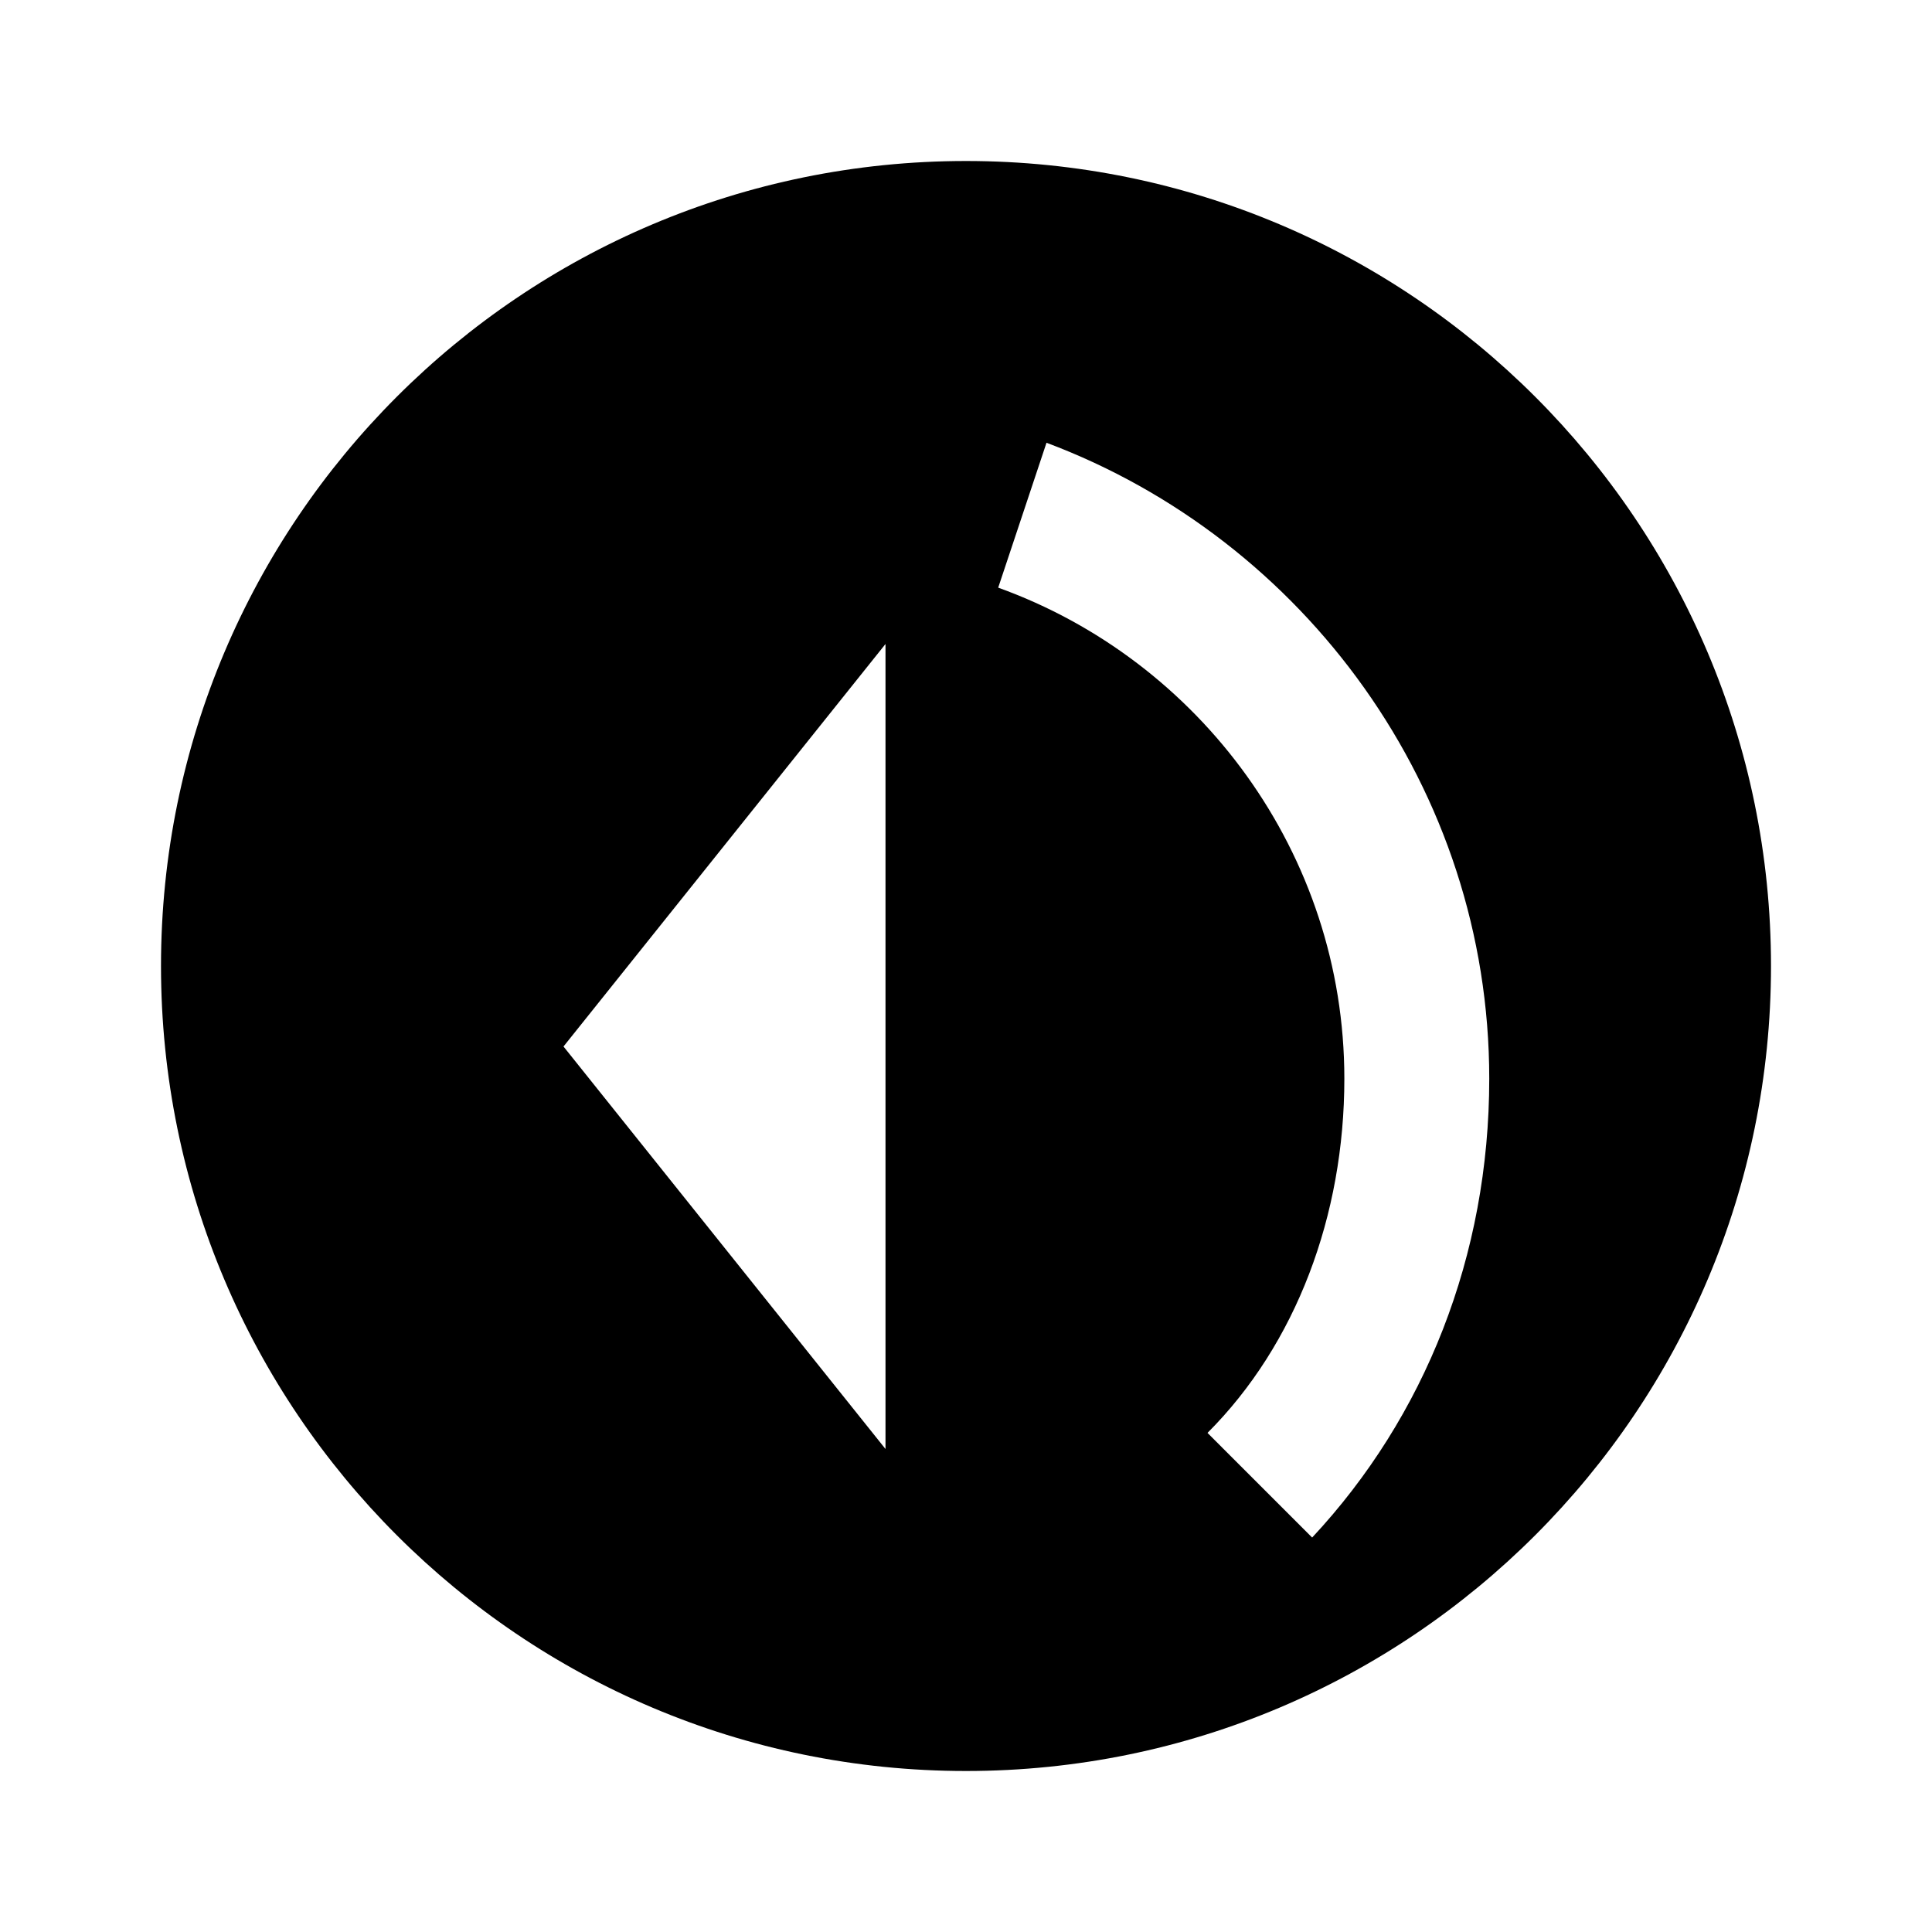
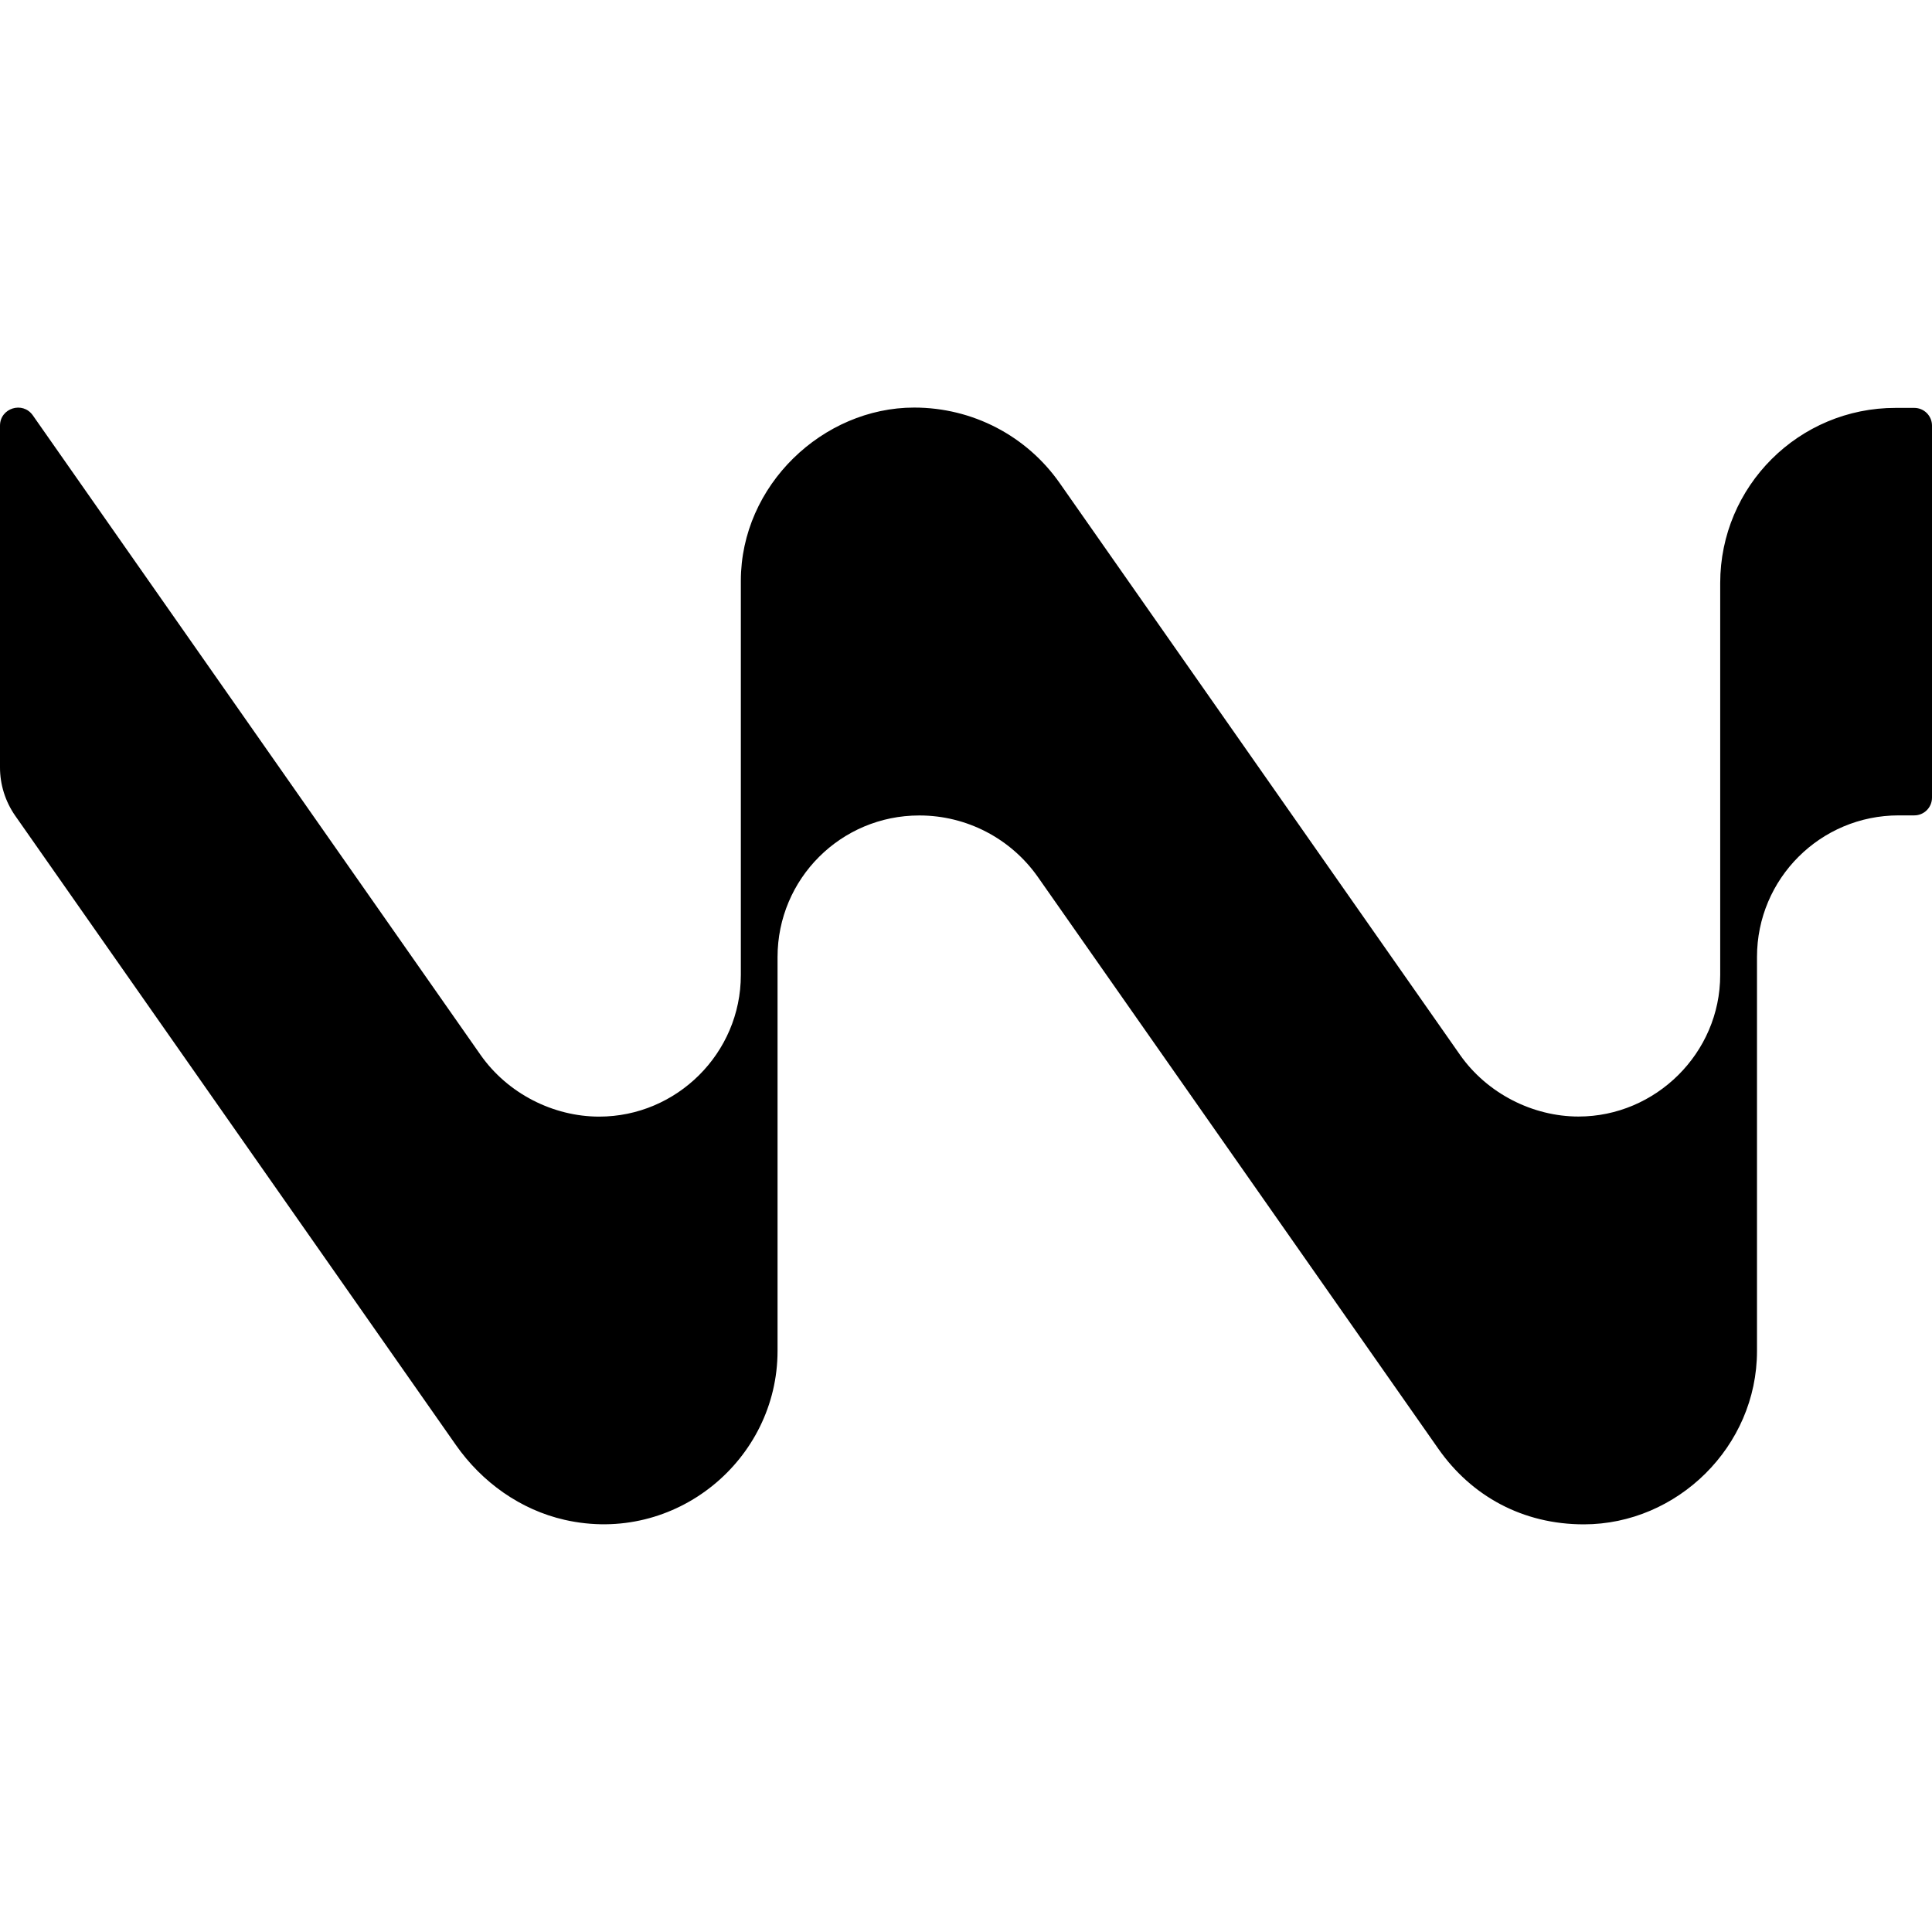
- <svg xmlns="http://www.w3.org/2000/svg" viewBox="0 0 24 24" width="24" height="24">
-   <path fill="#000" d="M12 2a10 10 0 1 0 10 10A10 10 0 0 0 12 2zm1 3.5c3.2 1.2 5.5 4.3 5.5 7.9 0 2.2-.8 4.2-2.2 5.7l-1.3-1.3c1.1-1.1 1.7-2.7 1.7-4.4 0-2.8-1.8-5.2-4.3-6.1l.6-1.8zm-2 2.5v10l-4-5 4-5z" />
+ <svg xmlns="http://www.w3.org/2000/svg" viewBox="0 0 24 24" width="24" height="24" fill="currentColor">
+   <path d="M23.55 5.067c-1.204-.002-2.181.973-2.181 2.176v4.868c0 .972-.803 1.759-1.76 1.759-.568 0-1.135-.286-1.472-.766l-4.971-7.1c-.412-.59-1.084-.941-1.81-.941-1.133 0-2.153.964-2.153 2.153v4.896c0 .972-.797 1.759-1.76 1.759-.57 0-1.136-.286-1.473-.766L.408 5.16C.282 4.98 0 5.069 0 5.288v4.245c0 .215.066.423.188.599l5.475 7.818c.323.462.801.805 1.351.93 1.377.313 2.645-.747 2.645-2.098v-4.893c0-.972.787-1.759 1.76-1.759h.003a1.798 1.798 0 0 1 1.472.766l4.972 7.099c.413.591 1.05.941 1.809.941 1.159 0 2.151-.965 2.151-2.153v-4.895c0-.972.787-1.759 1.76-1.759h.194a.22.22 0 0 0 .22-.22v-4.622a.22.22 0 0 0-.22-.22Z" />
</svg>
